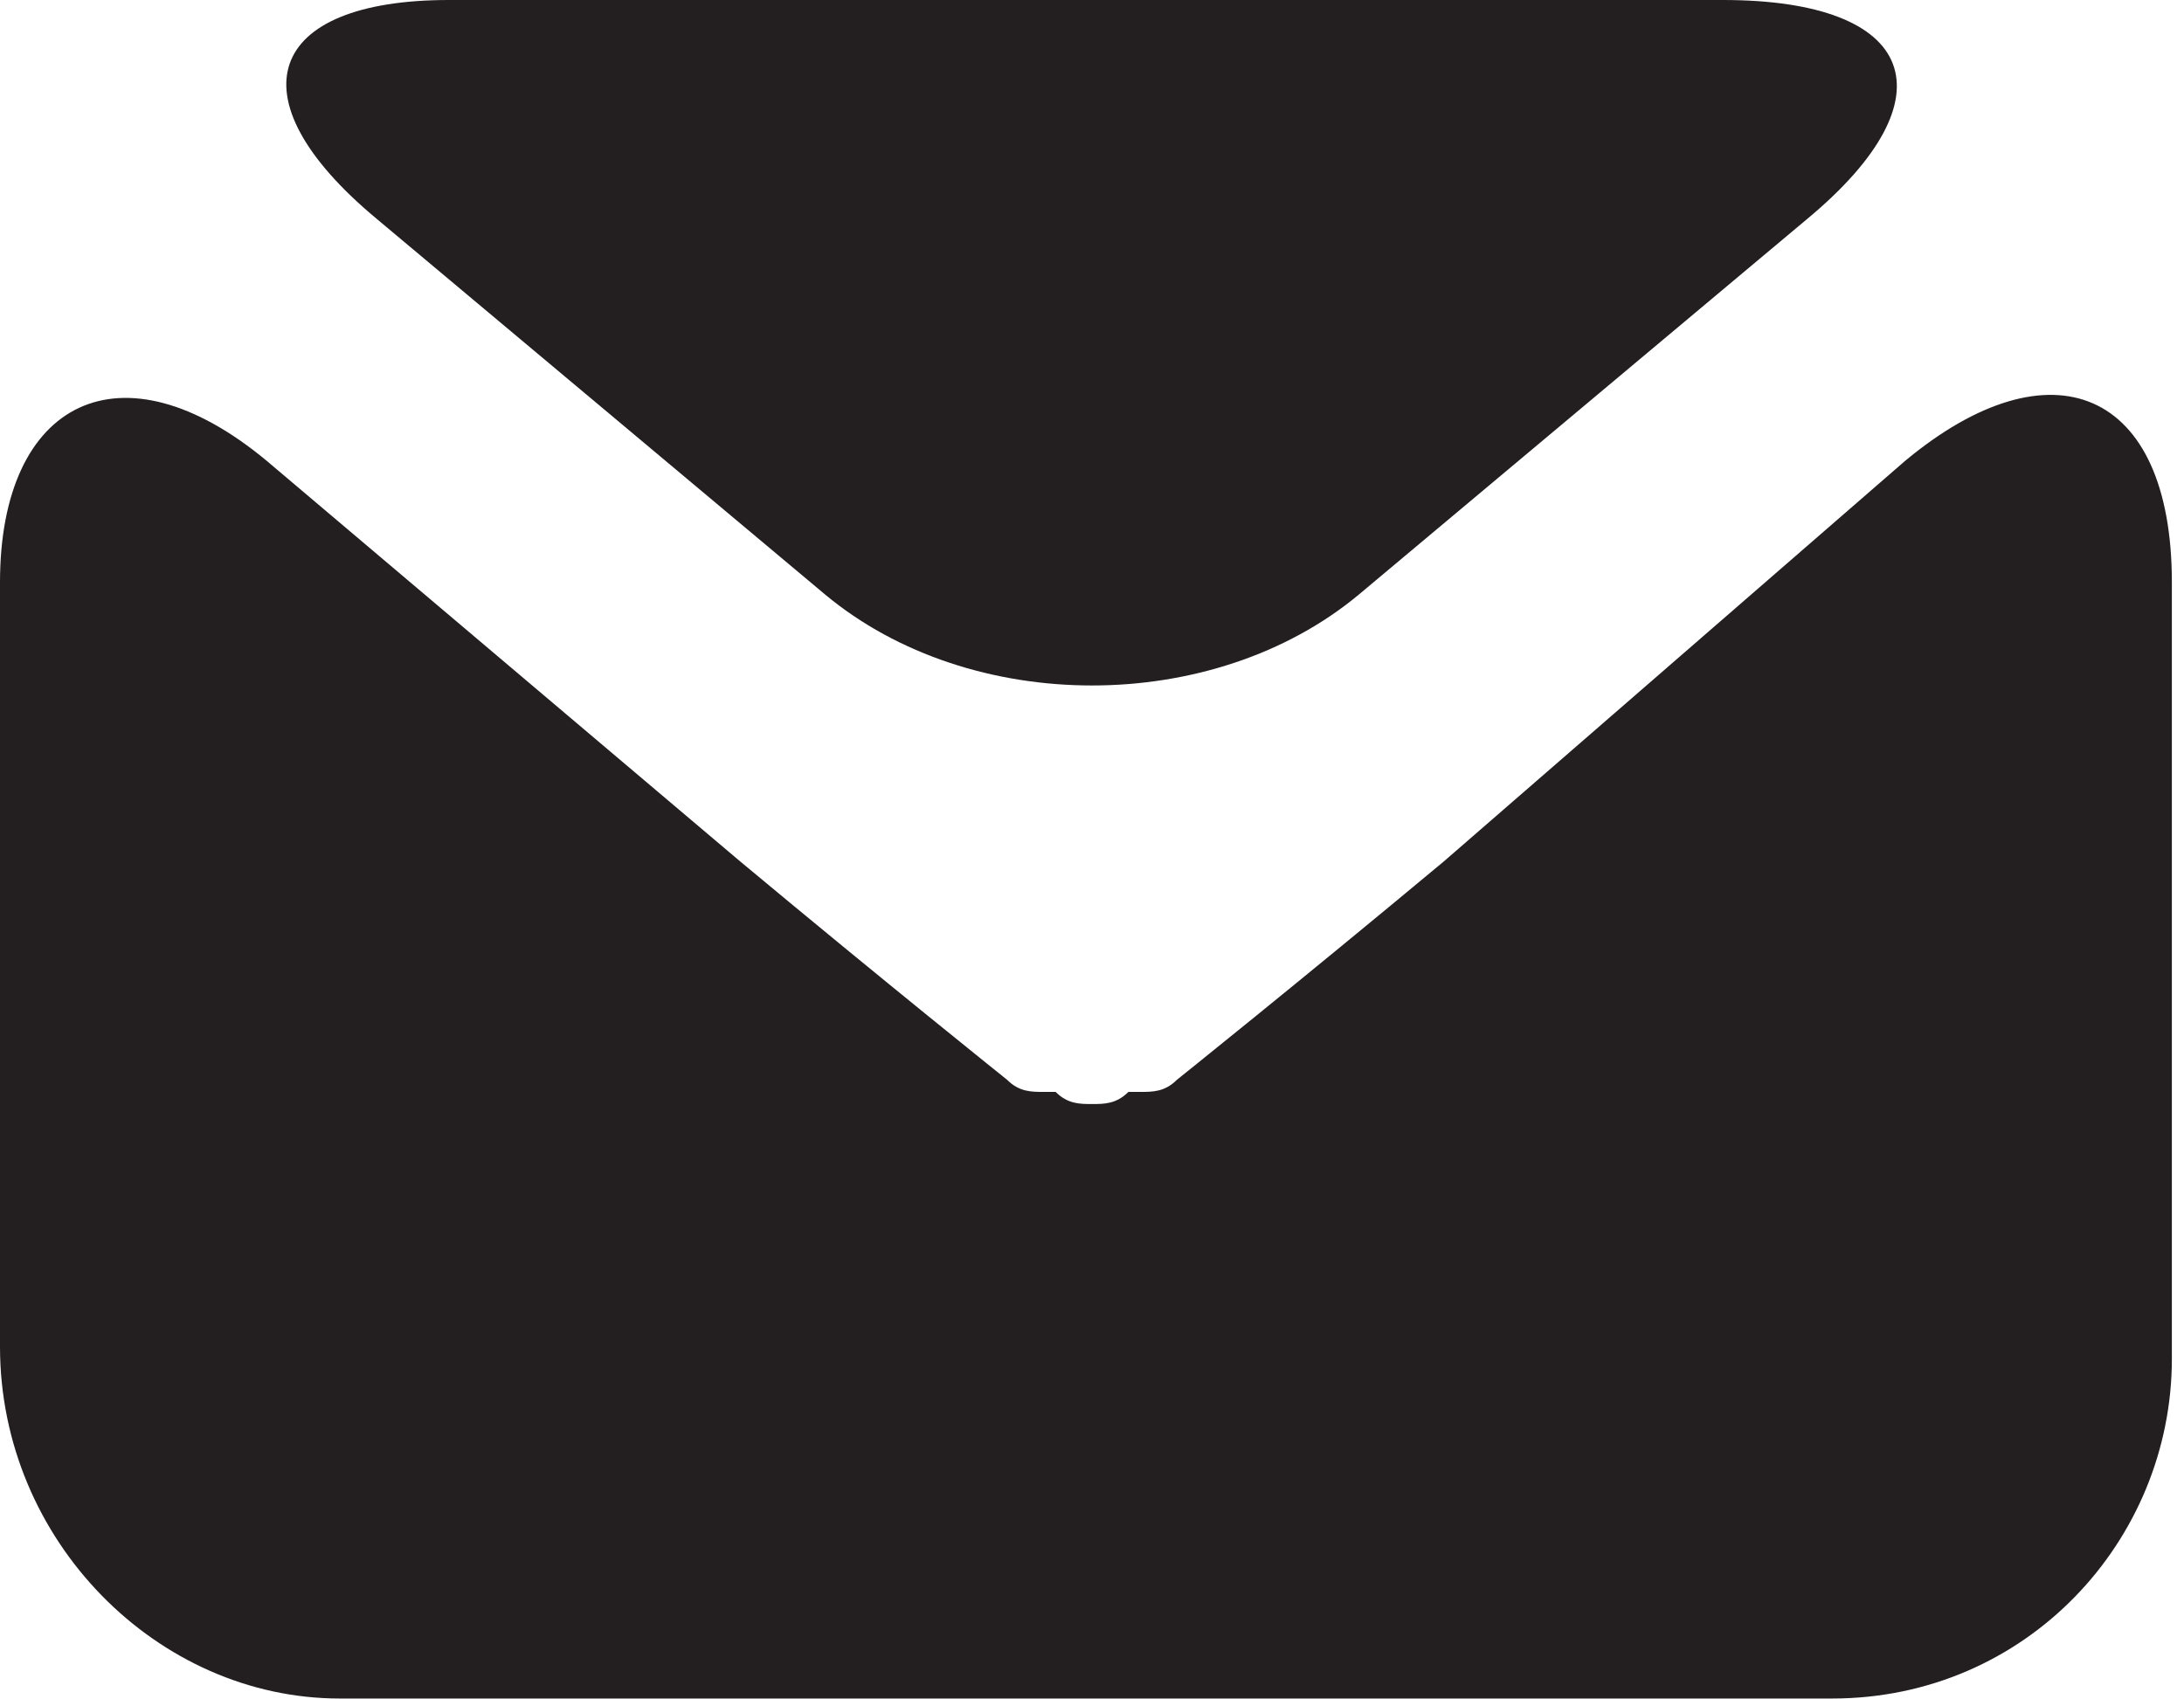
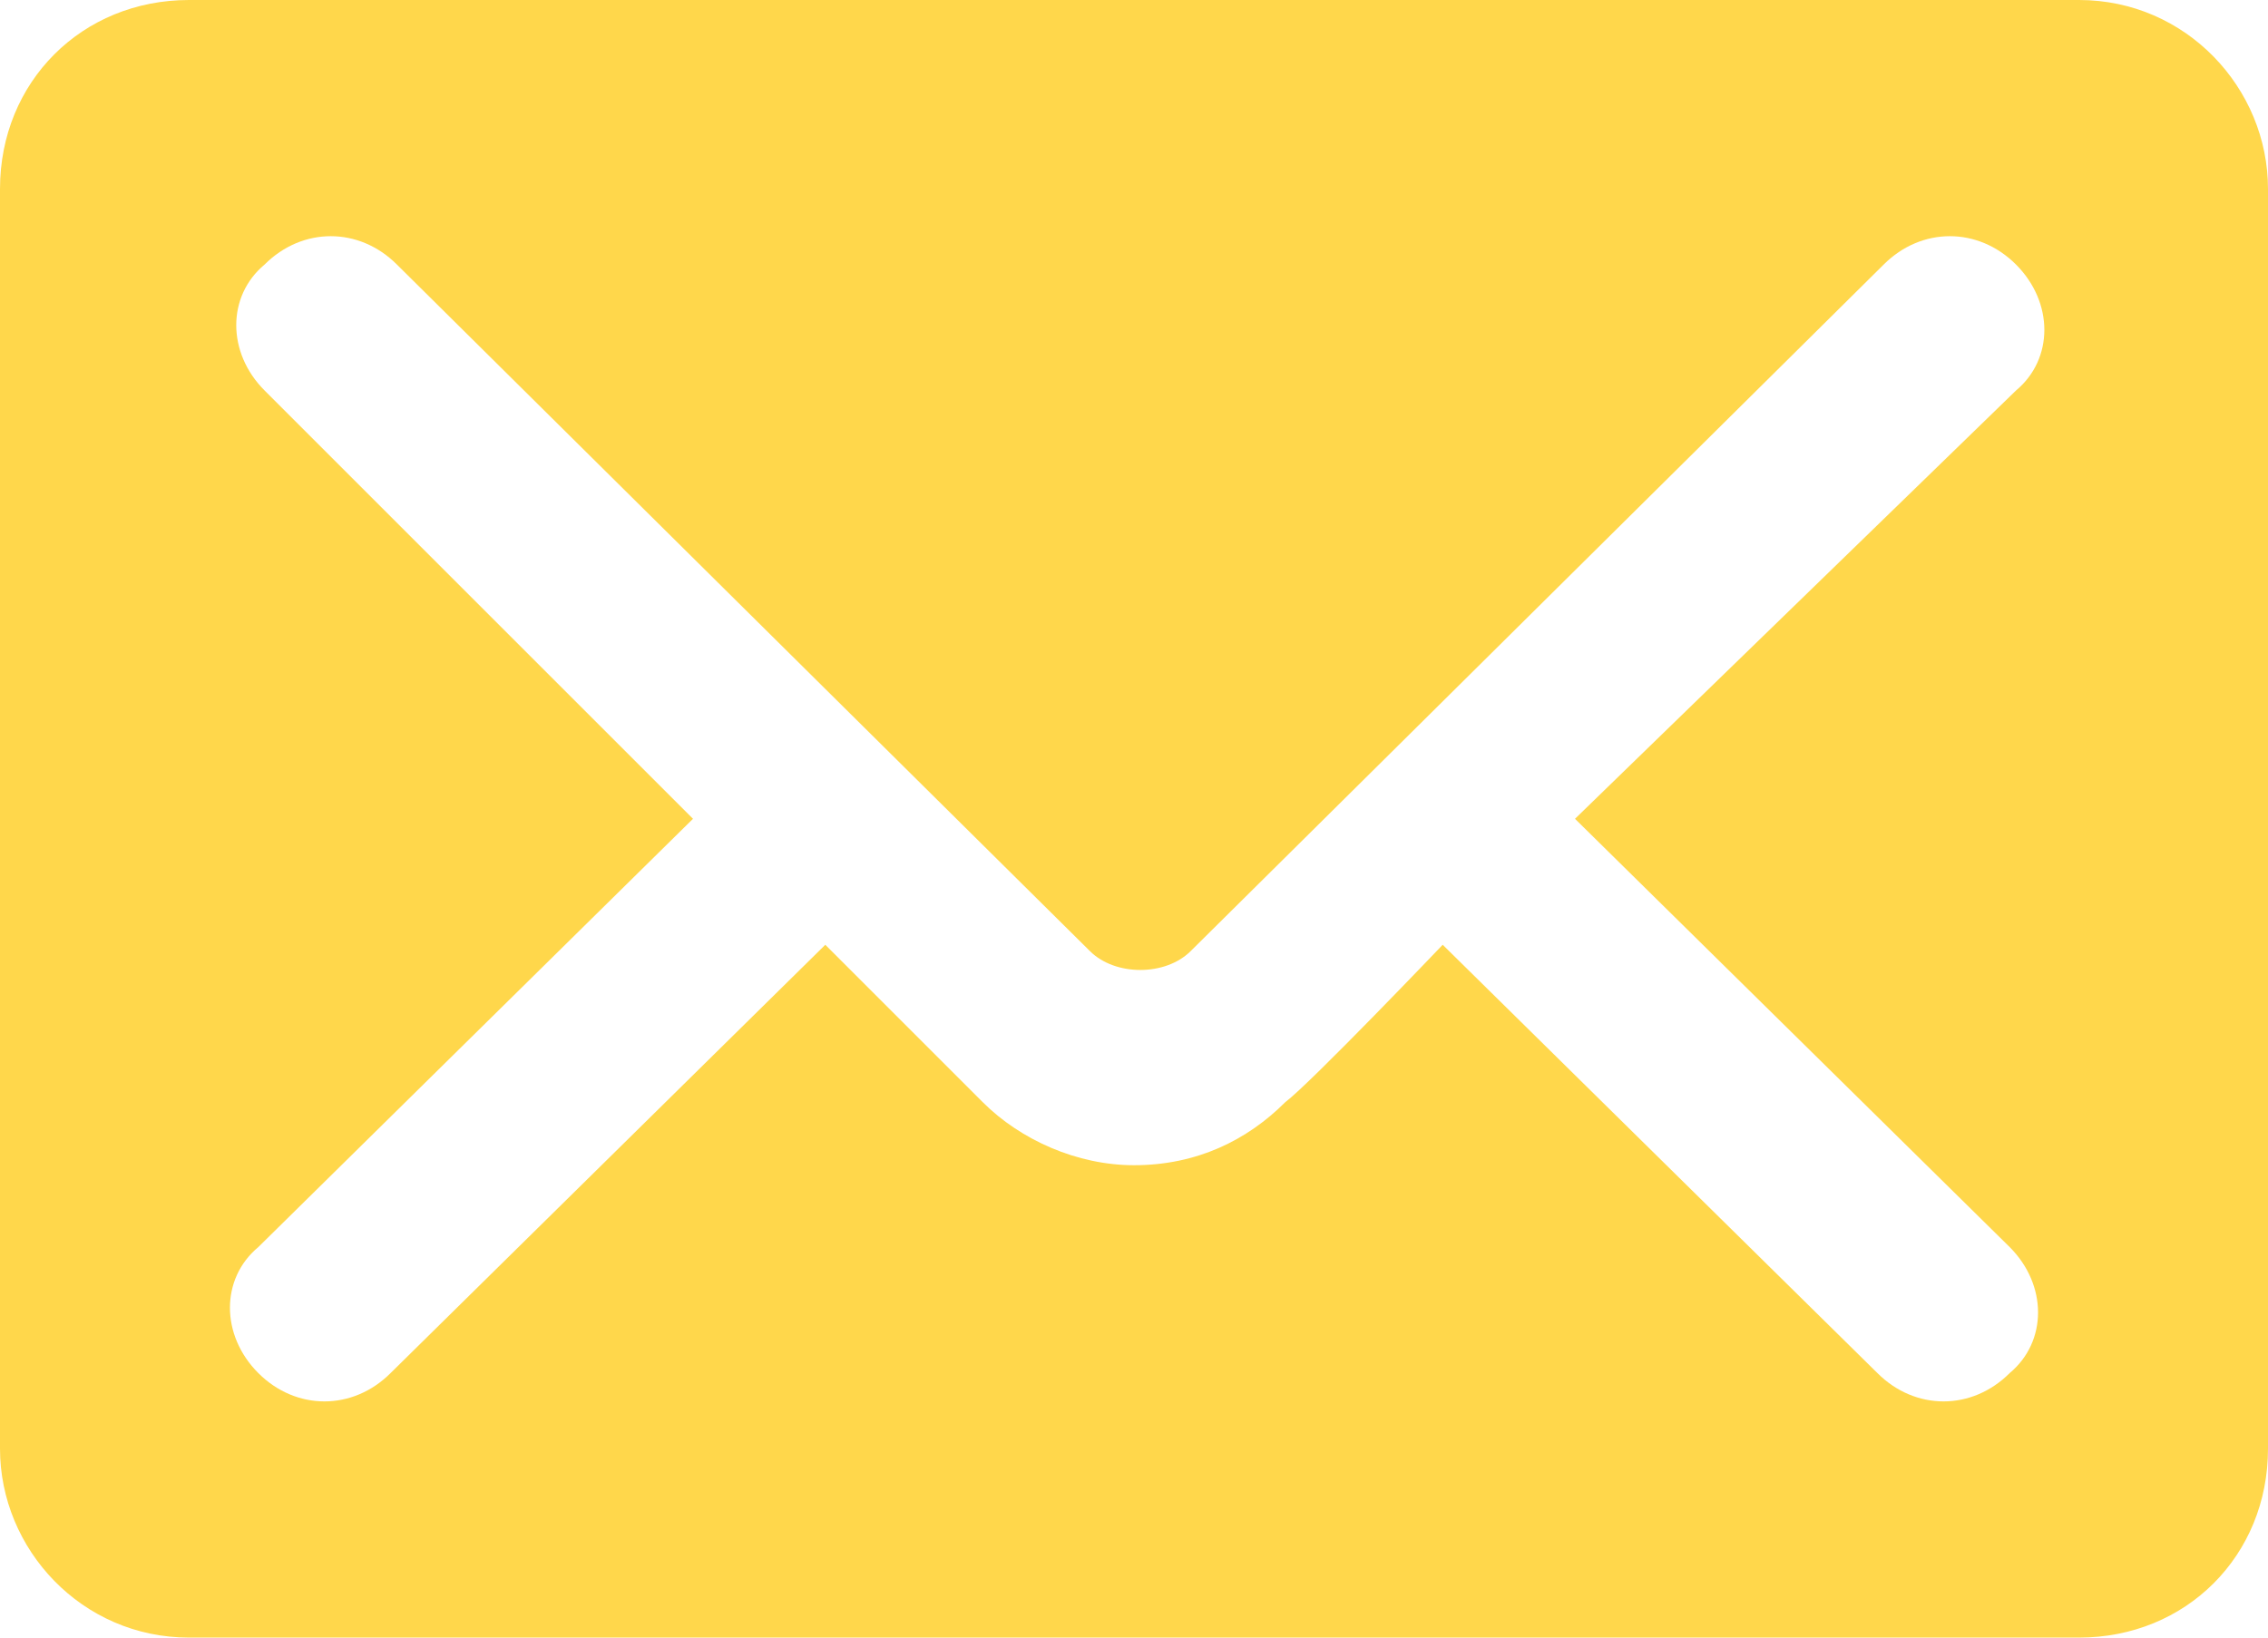
- <svg xmlns="http://www.w3.org/2000/svg" version="1.1" id="Layer_1" x="0px" y="0px" viewBox="0 0 18 14" style="enable-background:new 0 0 18 14;" xml:space="preserve">
-   <style type="text/css">.st0{fill:#231F20;} </style>
-   <g>
-     <g>
-       <g>
-         <path class="st0" d="M14.9,1.8c1.2-1,0.9-1.8-0.7-1.8H3.7C2.2,0,1.9,0.8,3.1,1.8l3.7,3.1c1.2,1,3.2,1,4.4,0L14.9,1.8z" />
-       </g>
-       <g>
-         <path class="st0" d="M11.9,7.1c-1.2,1-2.2,1.8-2.2,1.8c0,0,0,0,0,0C9.6,9,9.5,9,9.4,9c0,0-0.1,0-0.1,0C9.2,9.1,9.1,9.1,9,9.1 c0,0,0,0,0,0c0,0,0,0,0,0l0,0c0,0,0,0,0,0c-0.1,0-0.2,0-0.3-0.1c0,0-0.1,0-0.1,0C8.5,9,8.4,9,8.3,8.9c0,0,0,0,0,0 c0,0-1-0.8-2.2-1.8L2.2,3.8C1,2.8,0,3.3,0,4.8v6.3C0,12.7,1.3,14,2.8,14h12.3c1.6,0,2.8-1.3,2.8-2.8V4.8c0-1.6-1-2-2.2-1 L11.9,7.1z" />
-       </g>
-     </g>
-   </g>
+ <svg xmlns="http://www.w3.org/2000/svg" viewBox="0 0 36 26">
+   <path d="M0 23c0 1.6 1.3 3 3 3h30c1.7 0 3-1.3 3-3V3c0-1.6-1.3-3-3-3H3C1.3 0 0 1.3 0 3v20zm11-10L4.2 6.2c-.6-.6-.6-1.5 0-2 .6-.6 1.5-.6 2.1 0l11 10.9c.4.4 1.2.4 1.6 0l11-10.9c.6-.6 1.5-.6 2.1 0 .6.6.6 1.5 0 2L25 13l6.9 6.8c.6.6.6 1.5 0 2-.6.6-1.5.6-2.1 0L22.9 15s-2.1 2.2-2.5 2.5c-.6.6-1.4 1-2.4 1-.9 0-1.8-.4-2.4-1L13.1 15l-6.9 6.8c-.6.6-1.5.6-2.1 0-.6-.6-.6-1.5 0-2L11 13z" fill="#ffd74b" />
</svg>
